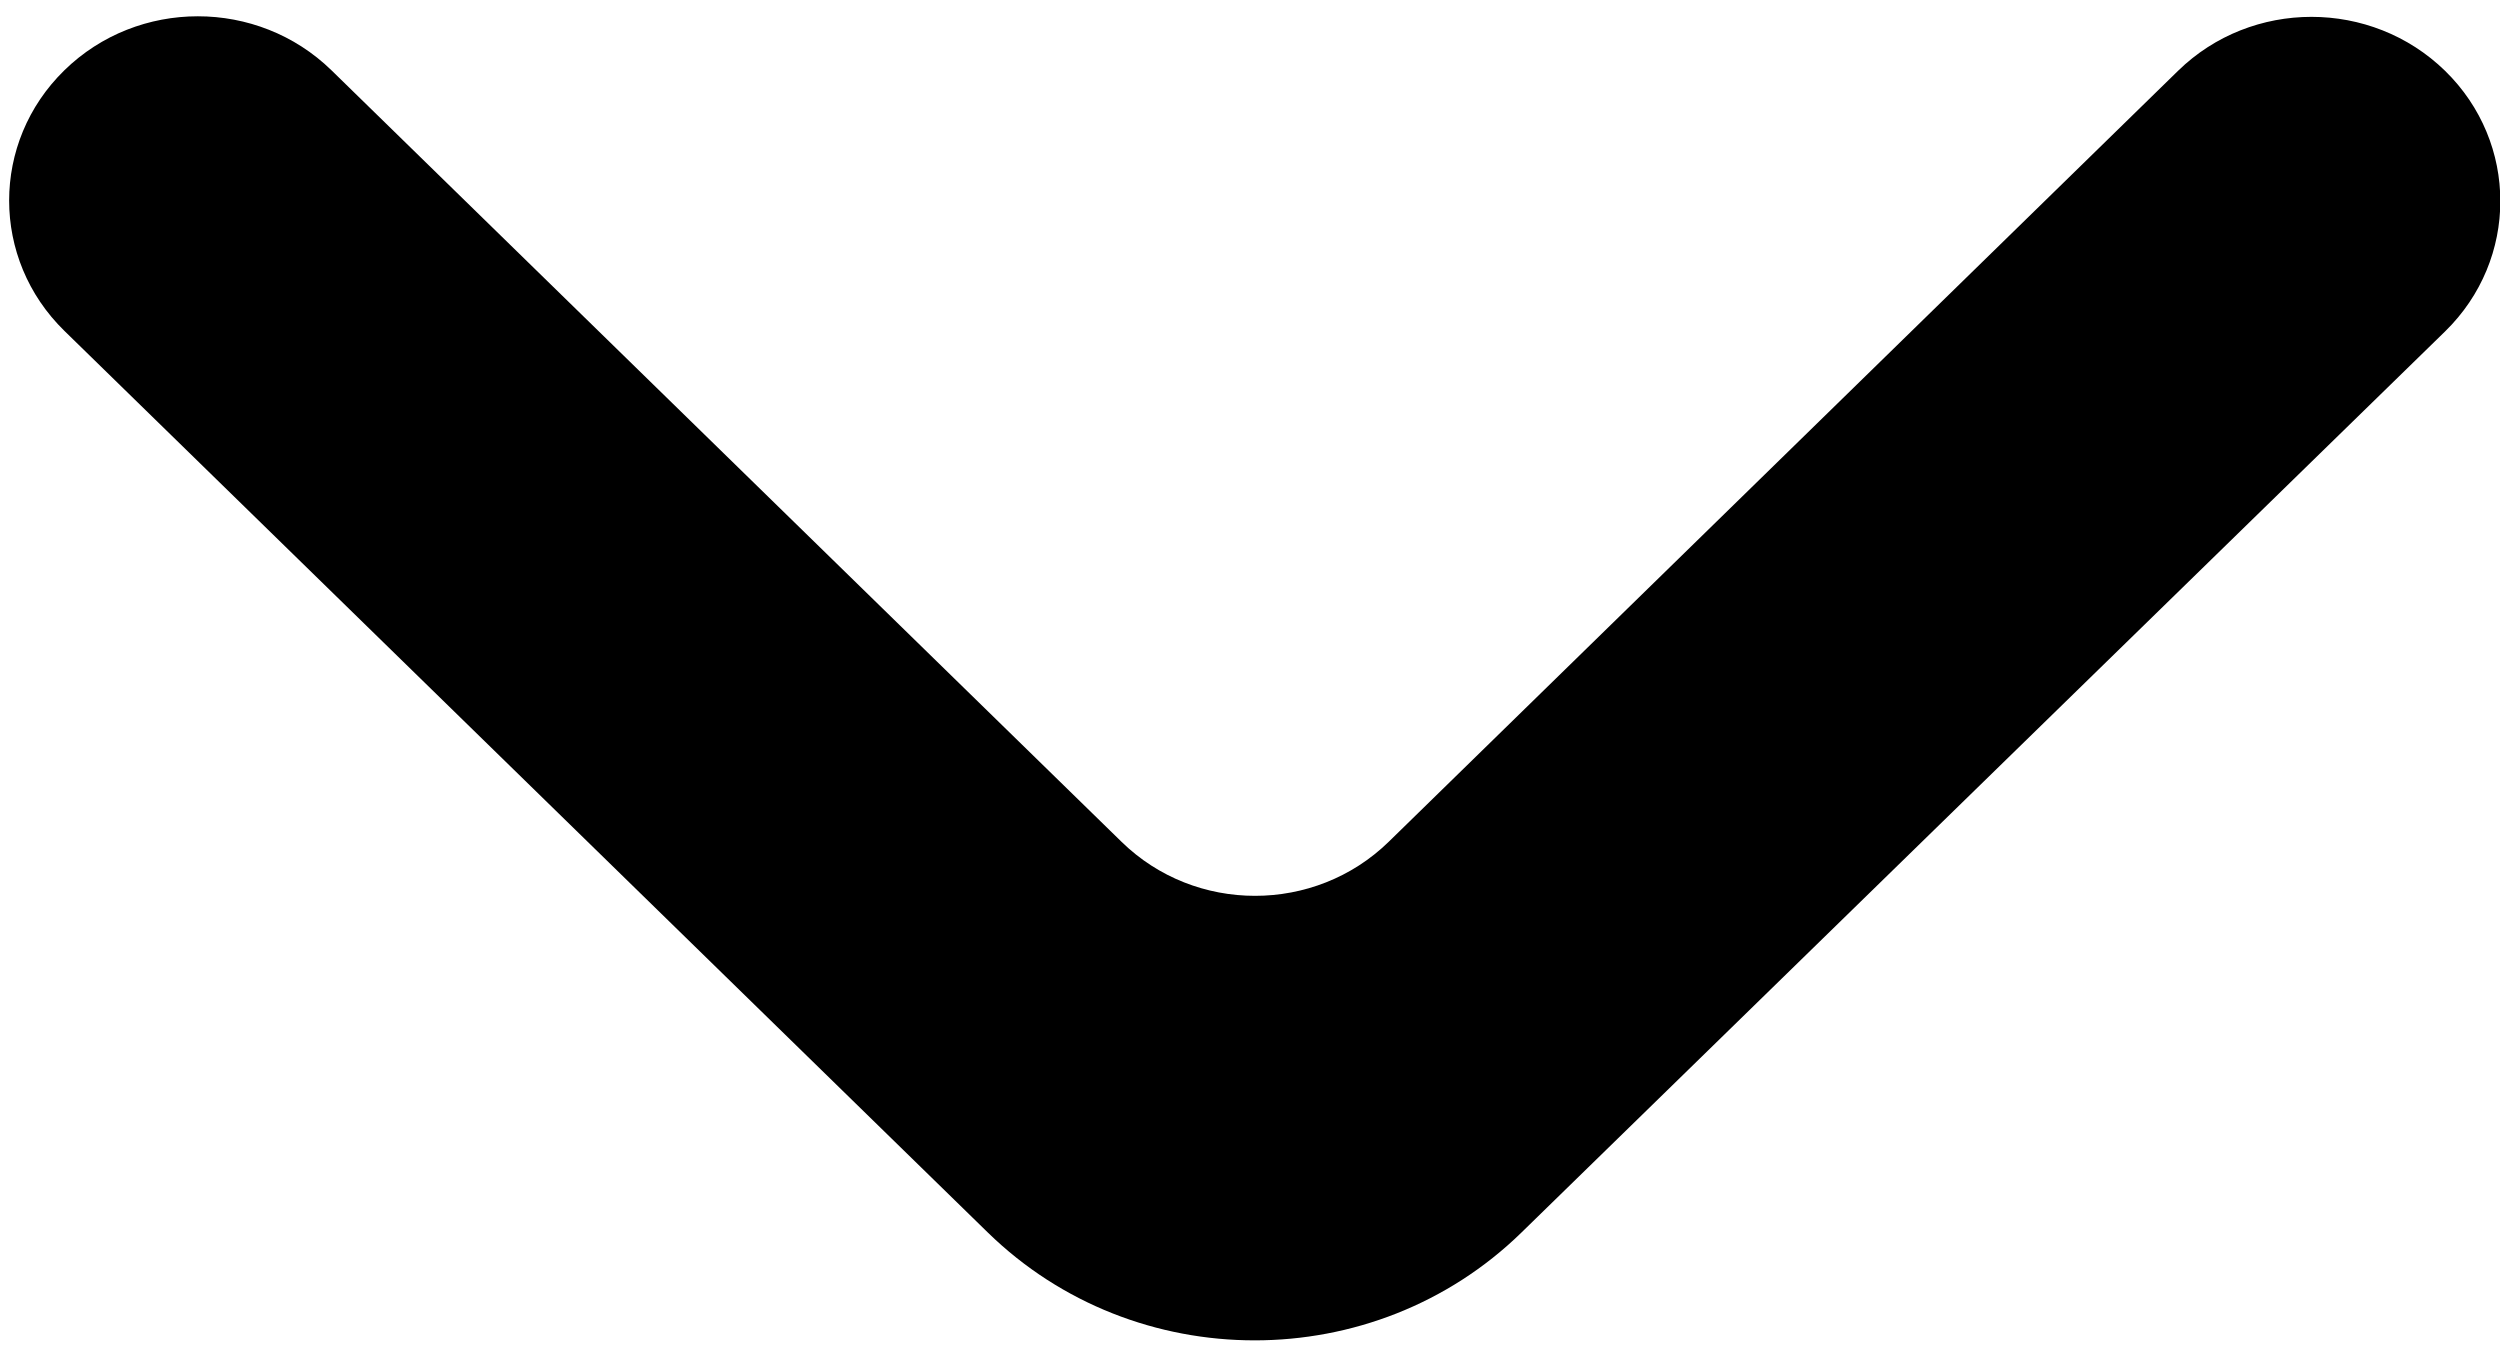
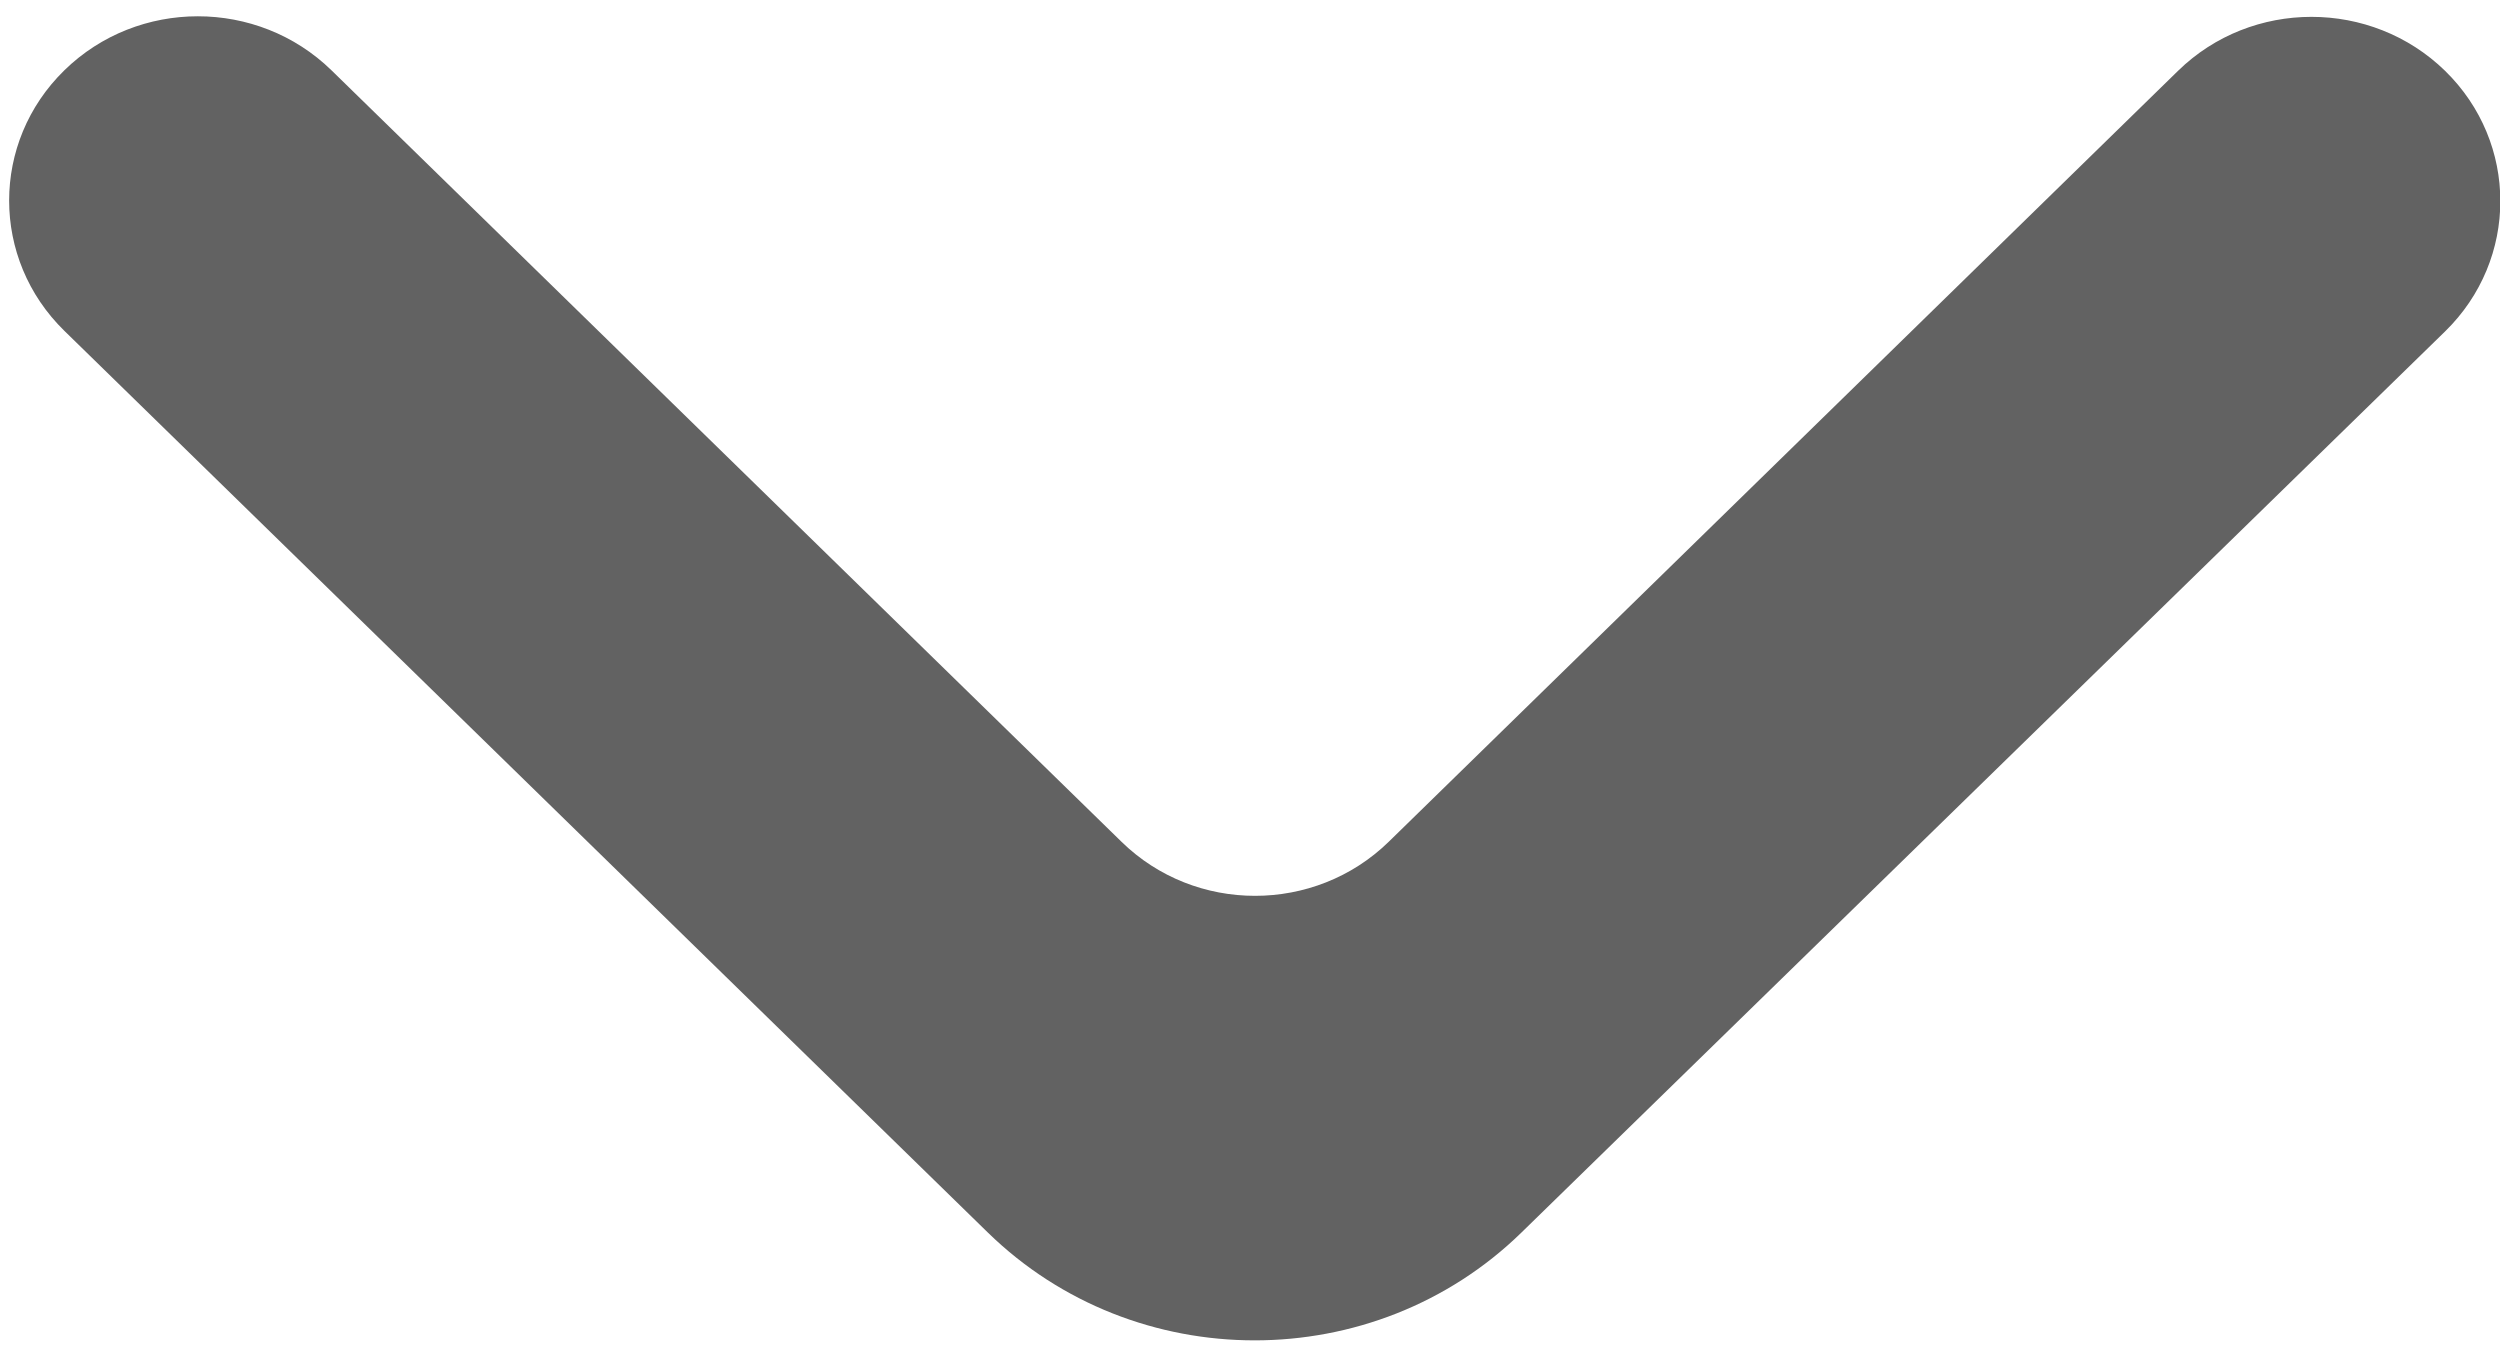
<svg xmlns="http://www.w3.org/2000/svg" width="22" height="12" viewBox="0 0 13.2 7.2" version="1.1" id="svg1">
  <defs id="defs1" />
-   <path d="m 12.91,0.374 c 0.389,0.38 0.389,0.996 0,1.376 L 8.033,6.508 C 7.255,7.267 5.993,7.267 5.215,6.507 L 0.34,1.747 c -0.389,-0.38 -0.389,-0.996 0,-1.376 0.389,-0.38 1.02,-0.38 1.41,0 L 5.922,4.445 c 0.389,0.38 1.02,0.38 1.41,0 L 11.5,0.374 c 0.389,-0.38 1.02,-0.38 1.41,0 z" fill="#000" id="path1" style="stroke-width:0.985" />
+   <path d="m 12.91,0.374 c 0.389,0.38 0.389,0.996 0,1.376 L 8.033,6.508 C 7.255,7.267 5.993,7.267 5.215,6.507 L 0.34,1.747 c -0.389,-0.38 -0.389,-0.996 0,-1.376 0.389,-0.38 1.02,-0.38 1.41,0 L 5.922,4.445 c 0.389,0.38 1.02,0.38 1.41,0 L 11.5,0.374 c 0.389,-0.38 1.02,-0.38 1.41,0 z" fill="#626262" id="path1" style="stroke-width:0.985" />
</svg>
